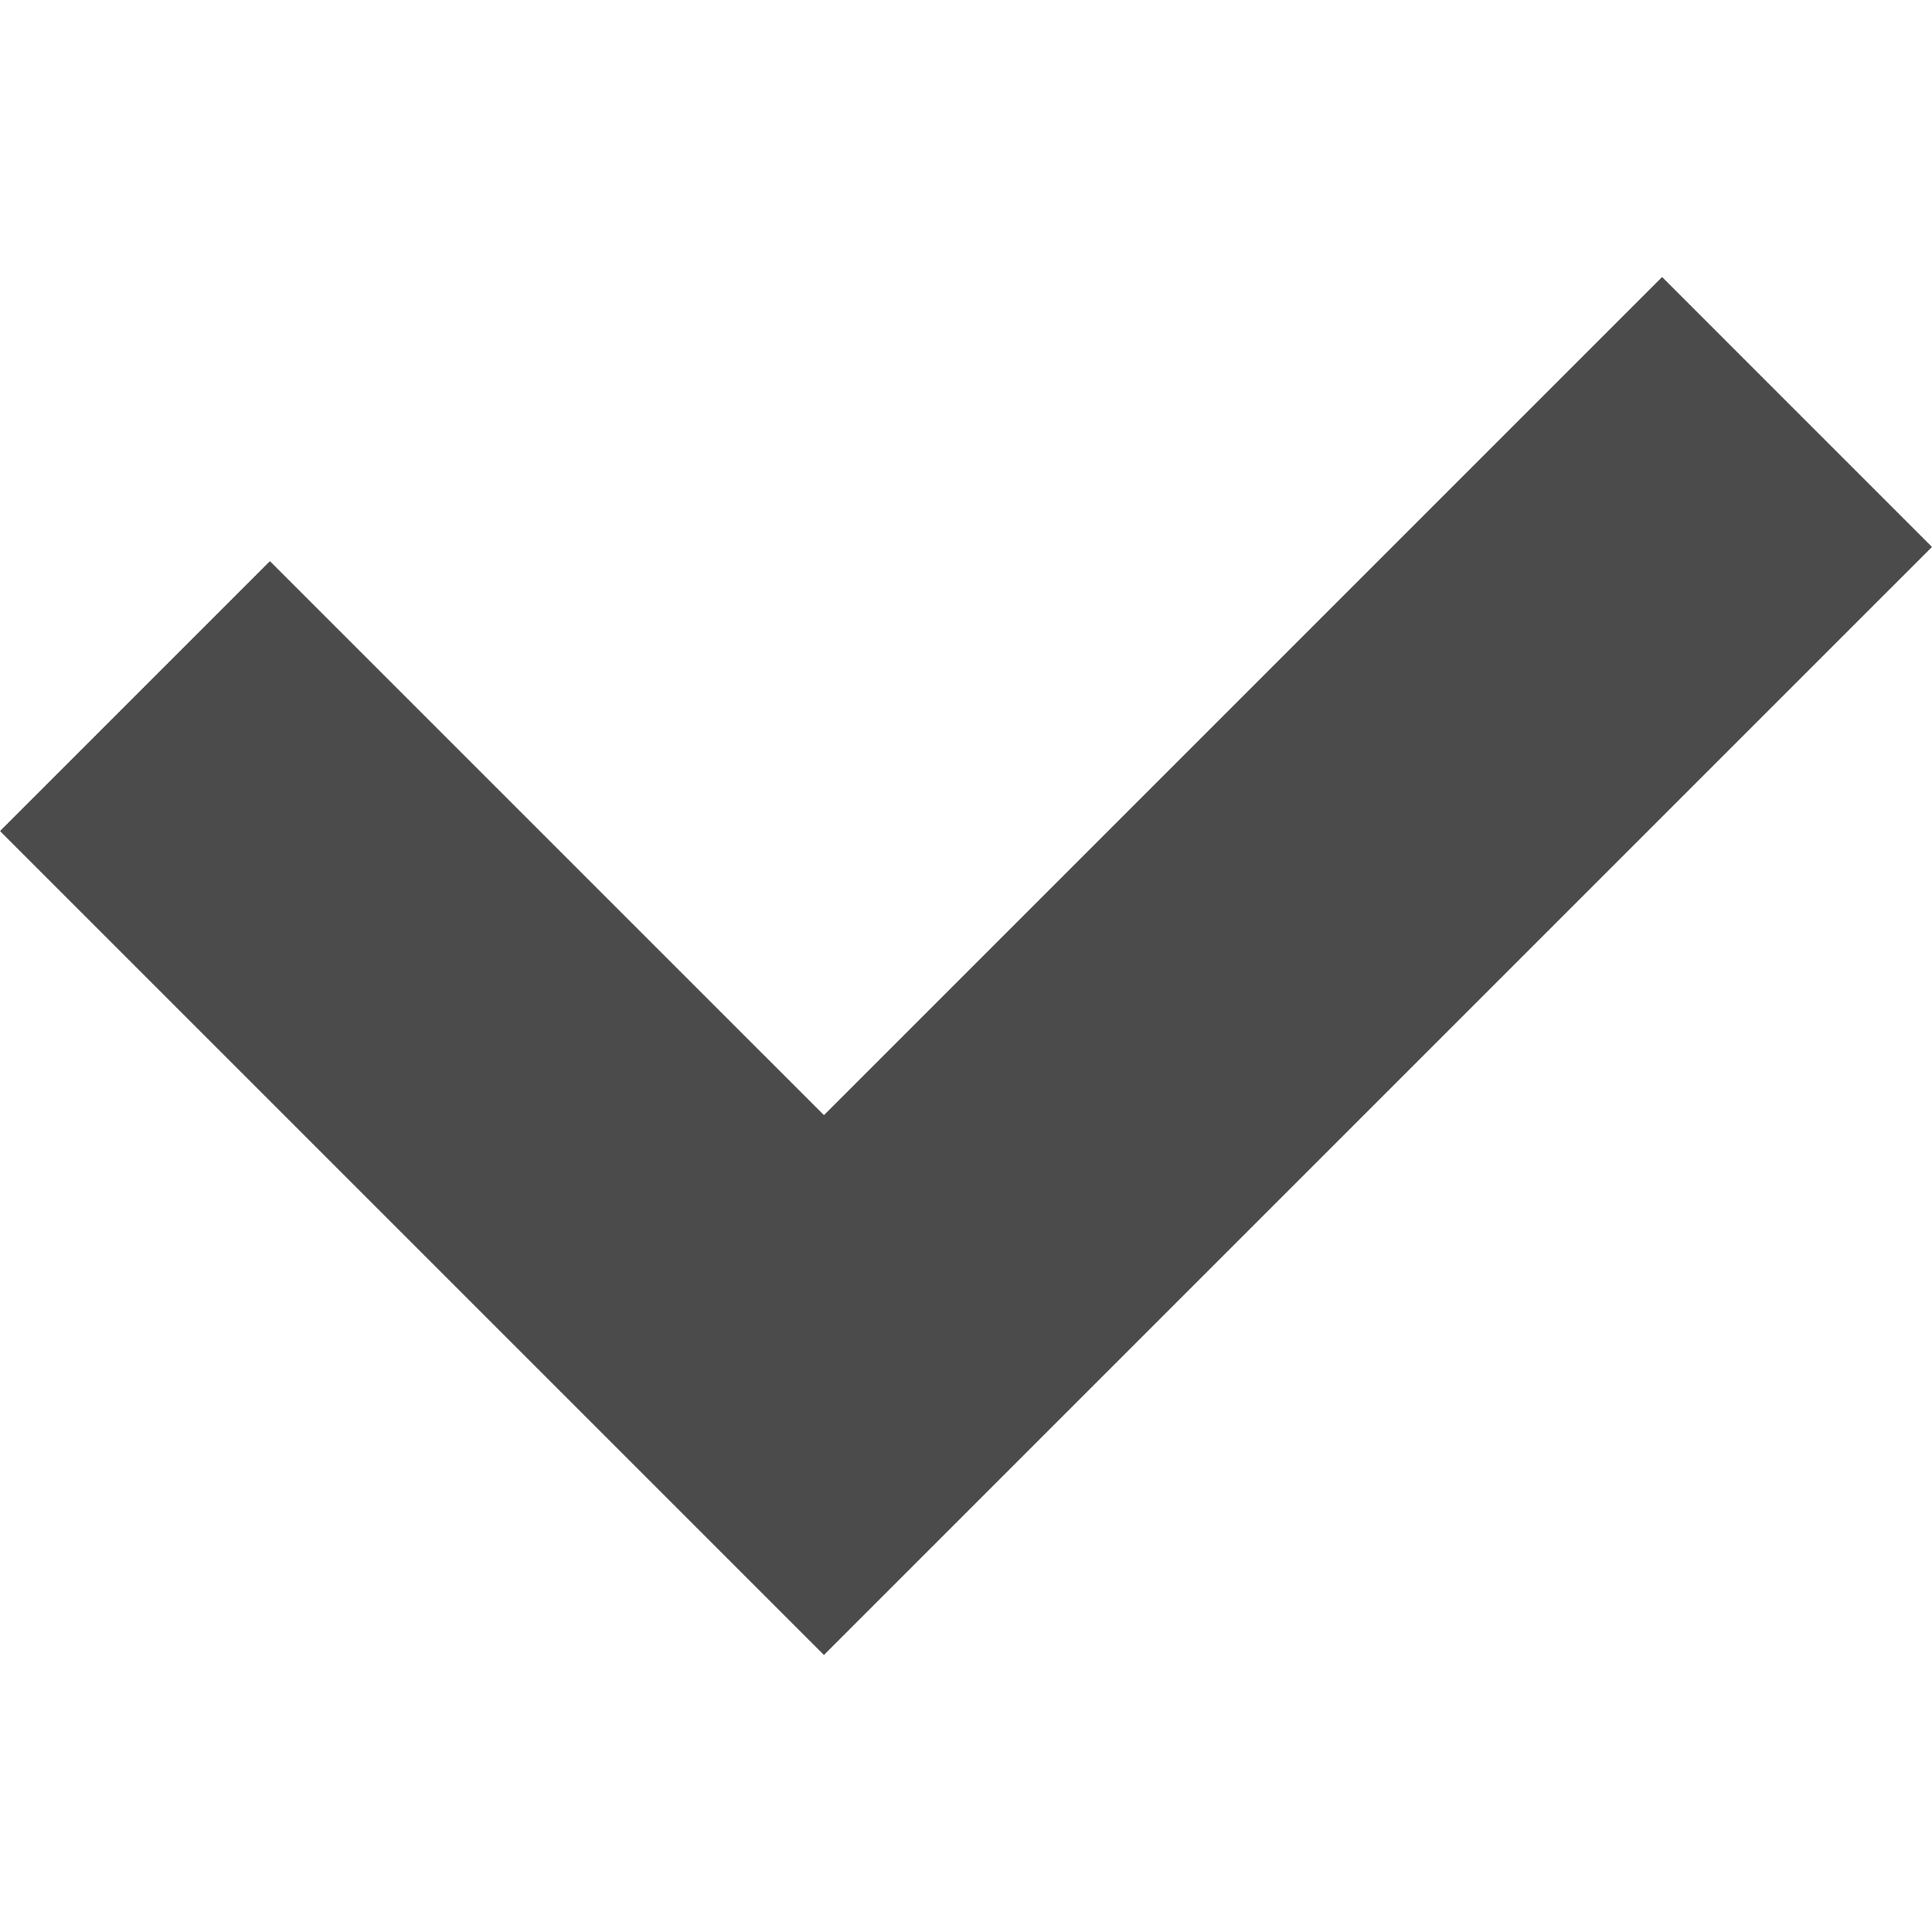
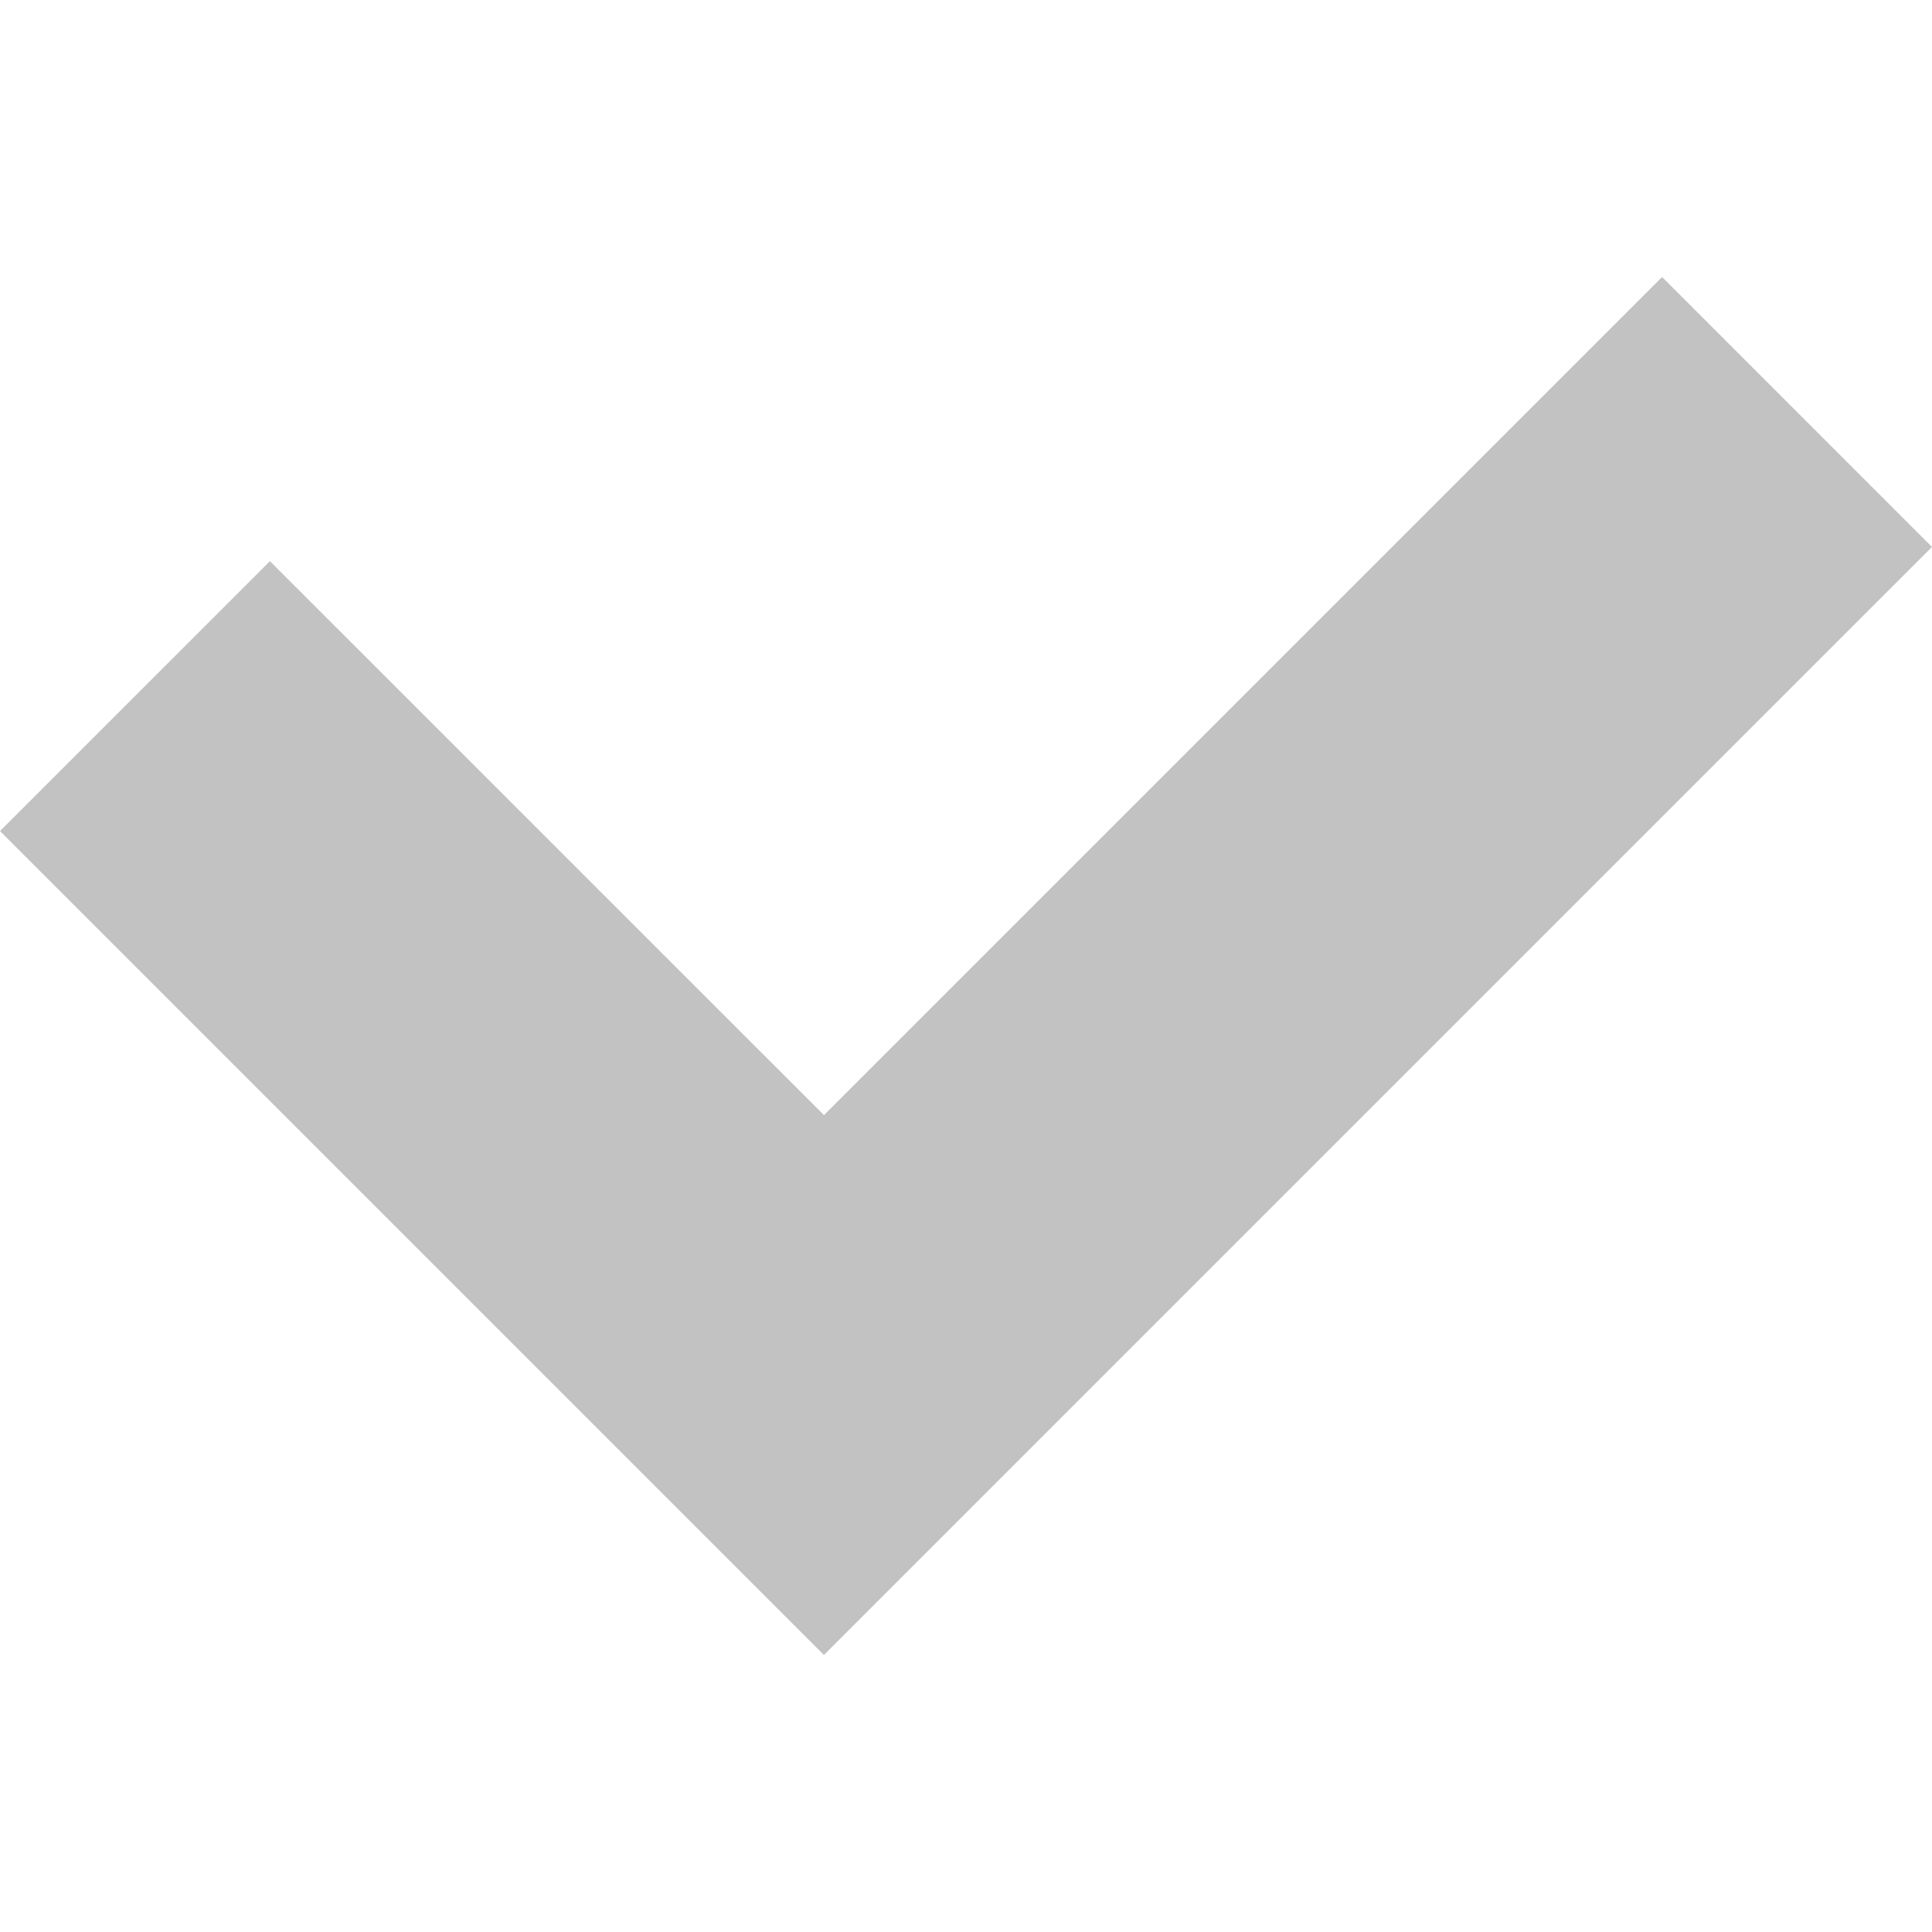
<svg xmlns="http://www.w3.org/2000/svg" version="1.1" id="_x32_" x="0px" y="0px" viewBox="0 0 512 512" style="width: 32px; height: 32px; opacity: 1;" xml:space="preserve">
  <style type="text/css">
	.st0{fill:#4B4B4B;}
</style>
  <g>
-     <polygon class="st0" points="440.469,73.413 218.357,295.525 71.531,148.709 0,220.229 146.826,367.055 218.357,438.587    289.878,367.055 512,144.945  " style="fill: rgb(75, 75, 75);" />
+     <polygon class="st0" points="440.469,73.413 218.357,295.525 71.531,148.709 0,220.229 146.826,367.055 218.357,438.587   289.878,367.055 512,144.945  " style="fill: #C2C2C2;" />
  </g>
</svg>
